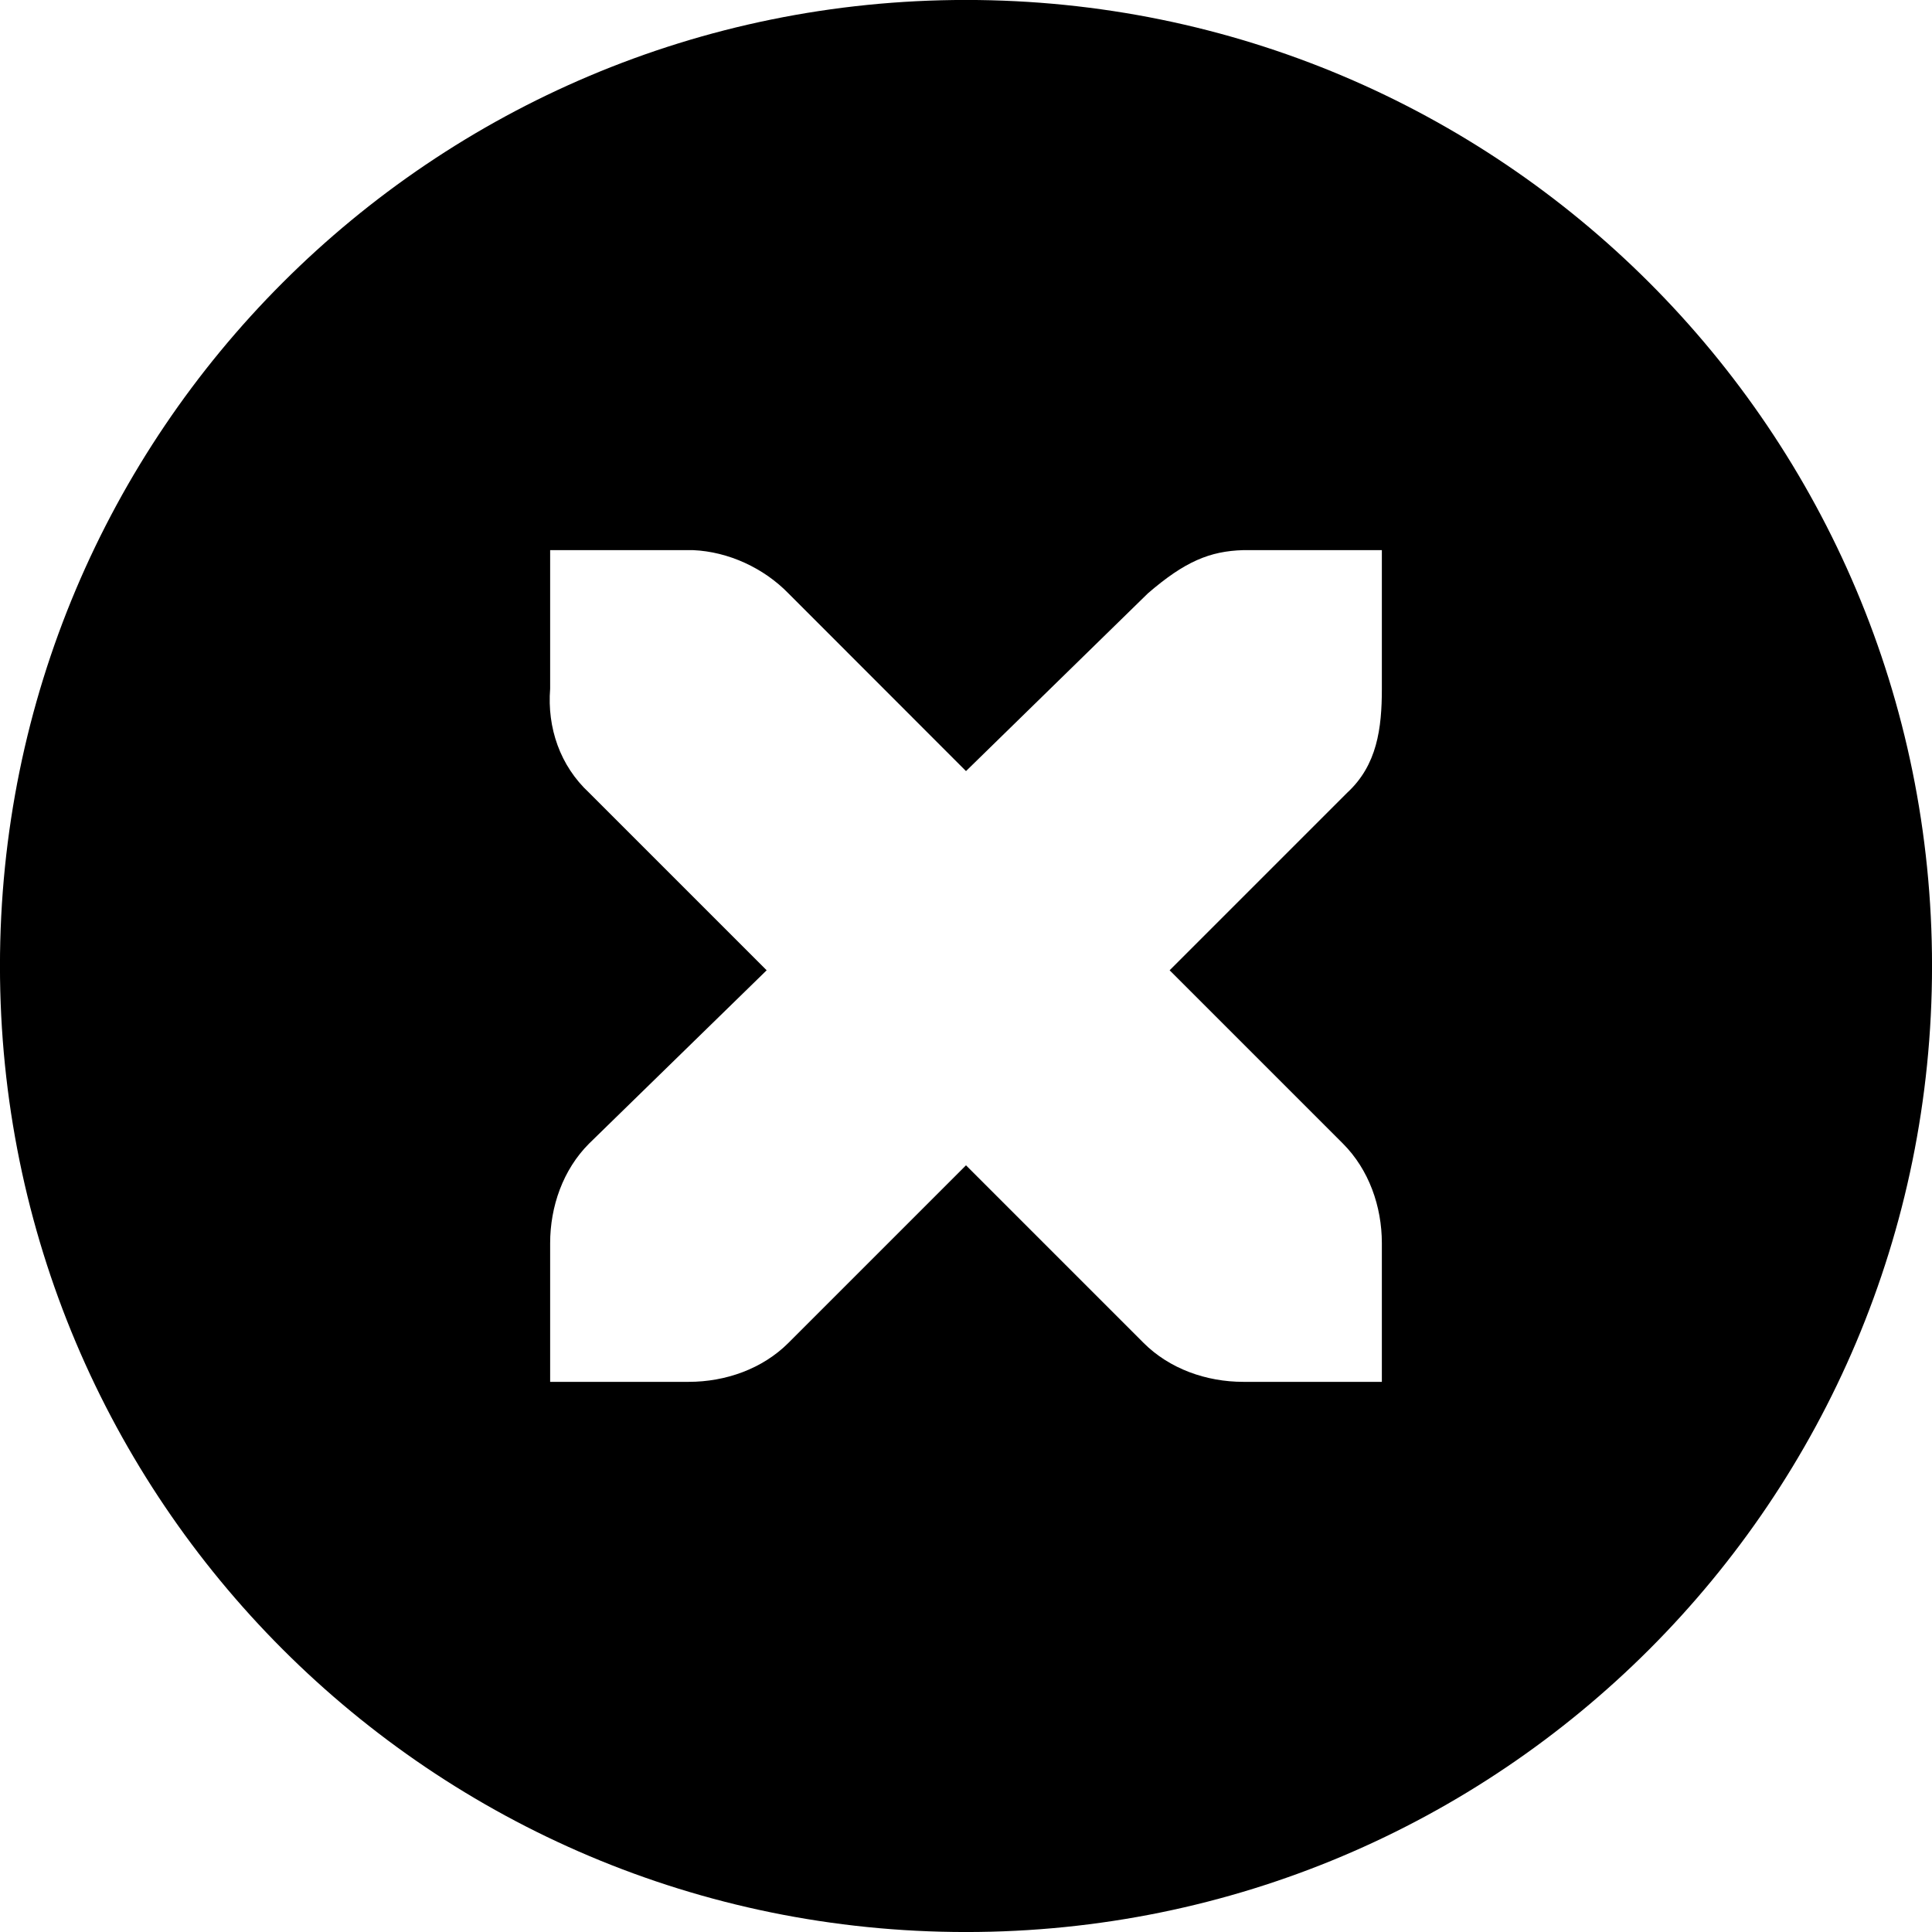
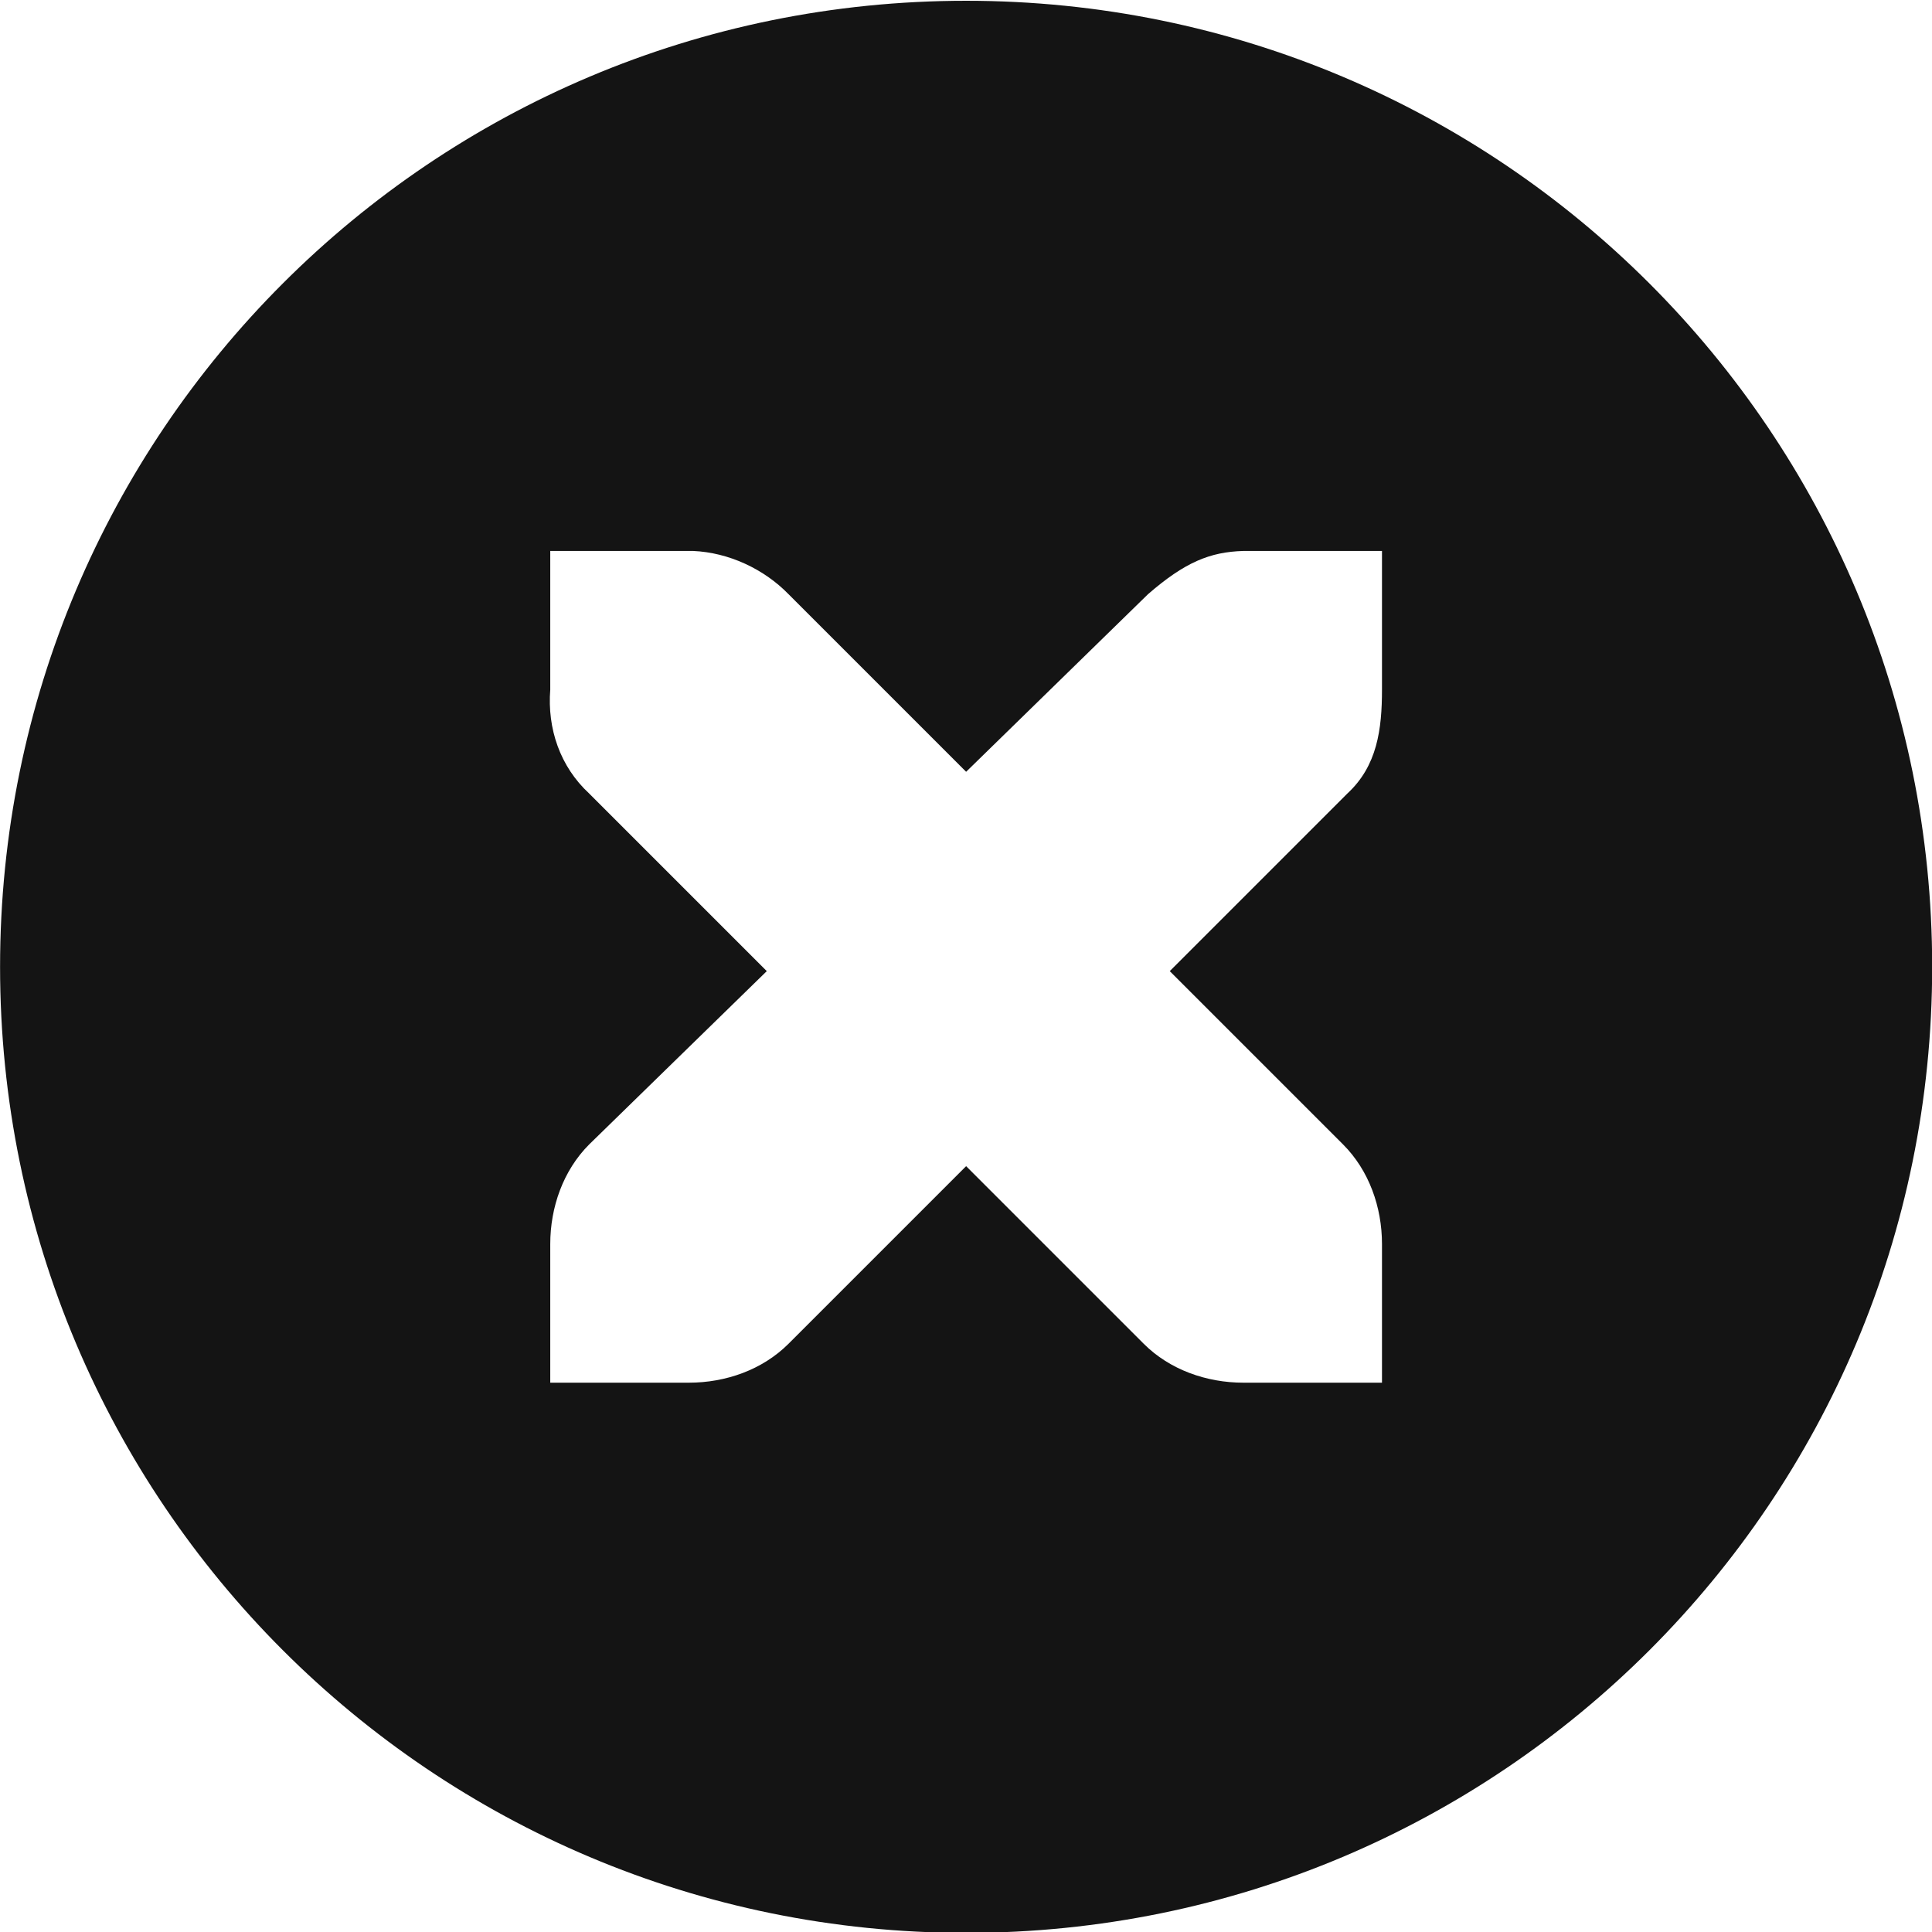
- <svg xmlns="http://www.w3.org/2000/svg" height="100%" width="100%" version="1.1" id="svg2" viewBox="0 0 16 16">
-   <defs id="defs10">
-     <filter id="filter81" style="color-interpolation-filters:sRGB;">
-       <feColorMatrix id="feColorMatrix79" values="0 0 0 0 0 0 0 0 0 0 0 0 0 0 0 0 0 0 1 0" />
-     </filter>
-   </defs>
-   <g style="filter:url(#filter81)" id="g4" transform="matrix(1.147982,0,0,1.147982,-47.10314,-595.8386)">
-     <path id="path6" d="m 48,519.031 c -3.853,0 -6.969,3.115 -6.969,6.969 0,3.853 3.115,6.969 6.969,6.969 3.853,0 6.969,-3.115 6.969,-6.969 0,-3.853 -3.115,-6.969 -6.969,-6.969 z M 45,523 l 1,0 c 0.01,-1.2e-4 0.021,-4.6e-4 0.031,0 0.255,0.011 0.51,0.129 0.688,0.312 L 48,524.594 49.312,523.312 C 49.578,523.082 49.759,523.007 50,523 l 1,0 0,1 c 0,0.286 -0.034,0.551 -0.25,0.75 l -1.281,1.281 1.25,1.25 C 50.907,527.469 51,527.735 51,528 l 0,1 -1,0 c -0.265,-10e-6 -0.531,-0.093 -0.719,-0.281 L 48,527.438 46.719,528.719 C 46.531,528.907 46.265,529 46,529 l -1,0 0,-1 c -3e-6,-0.265 0.093,-0.531 0.281,-0.719 l 1.281,-1.25 L 45.281,524.75 C 45.071,524.555 44.978,524.281 45,524 l 0,-1 z" style="line-height:normal;color:#bebebe;fill:#dedede;fill-opacity:1" />
+ <svg xmlns="http://www.w3.org/2000/svg" version="1.1" viewBox="0 0 16 16">
+   <g transform="matrix(1.148 0 0 1.148 -47.103 -595.84)">
+     <path d="m48 519.03c-3.853 0-6.969 3.115-6.969 6.969 0 3.853 3.115 6.969 6.969 6.969s6.969-3.115 6.969-6.969c0-3.853-3.115-6.969-6.969-6.969zm-3 3.969h1c0.01-1.2e-4 0.021-4.6e-4 0.031 0 0.255 0.011 0.51 0.129 0.688 0.312l1.281 1.281 1.312-1.281c0.266-0.231 0.447-0.305 0.688-0.312h1v1c0 0.286-0.034 0.551-0.25 0.75l-1.281 1.281 1.25 1.25c0.188 0.188 0.281 0.453 0.281 0.719v1h-1c-0.265-1e-5 -0.531-0.093-0.719-0.281l-1.281-1.281-1.281 1.281c-0.188 0.188-0.453 0.281-0.719 0.281h-1v-1c-3e-6 -0.265 0.093-0.531 0.281-0.719l1.281-1.25-1.281-1.281c-0.211-0.195-0.303-0.469-0.281-0.75z" color="#141414" fill="#141414" />
  </g>
</svg>
